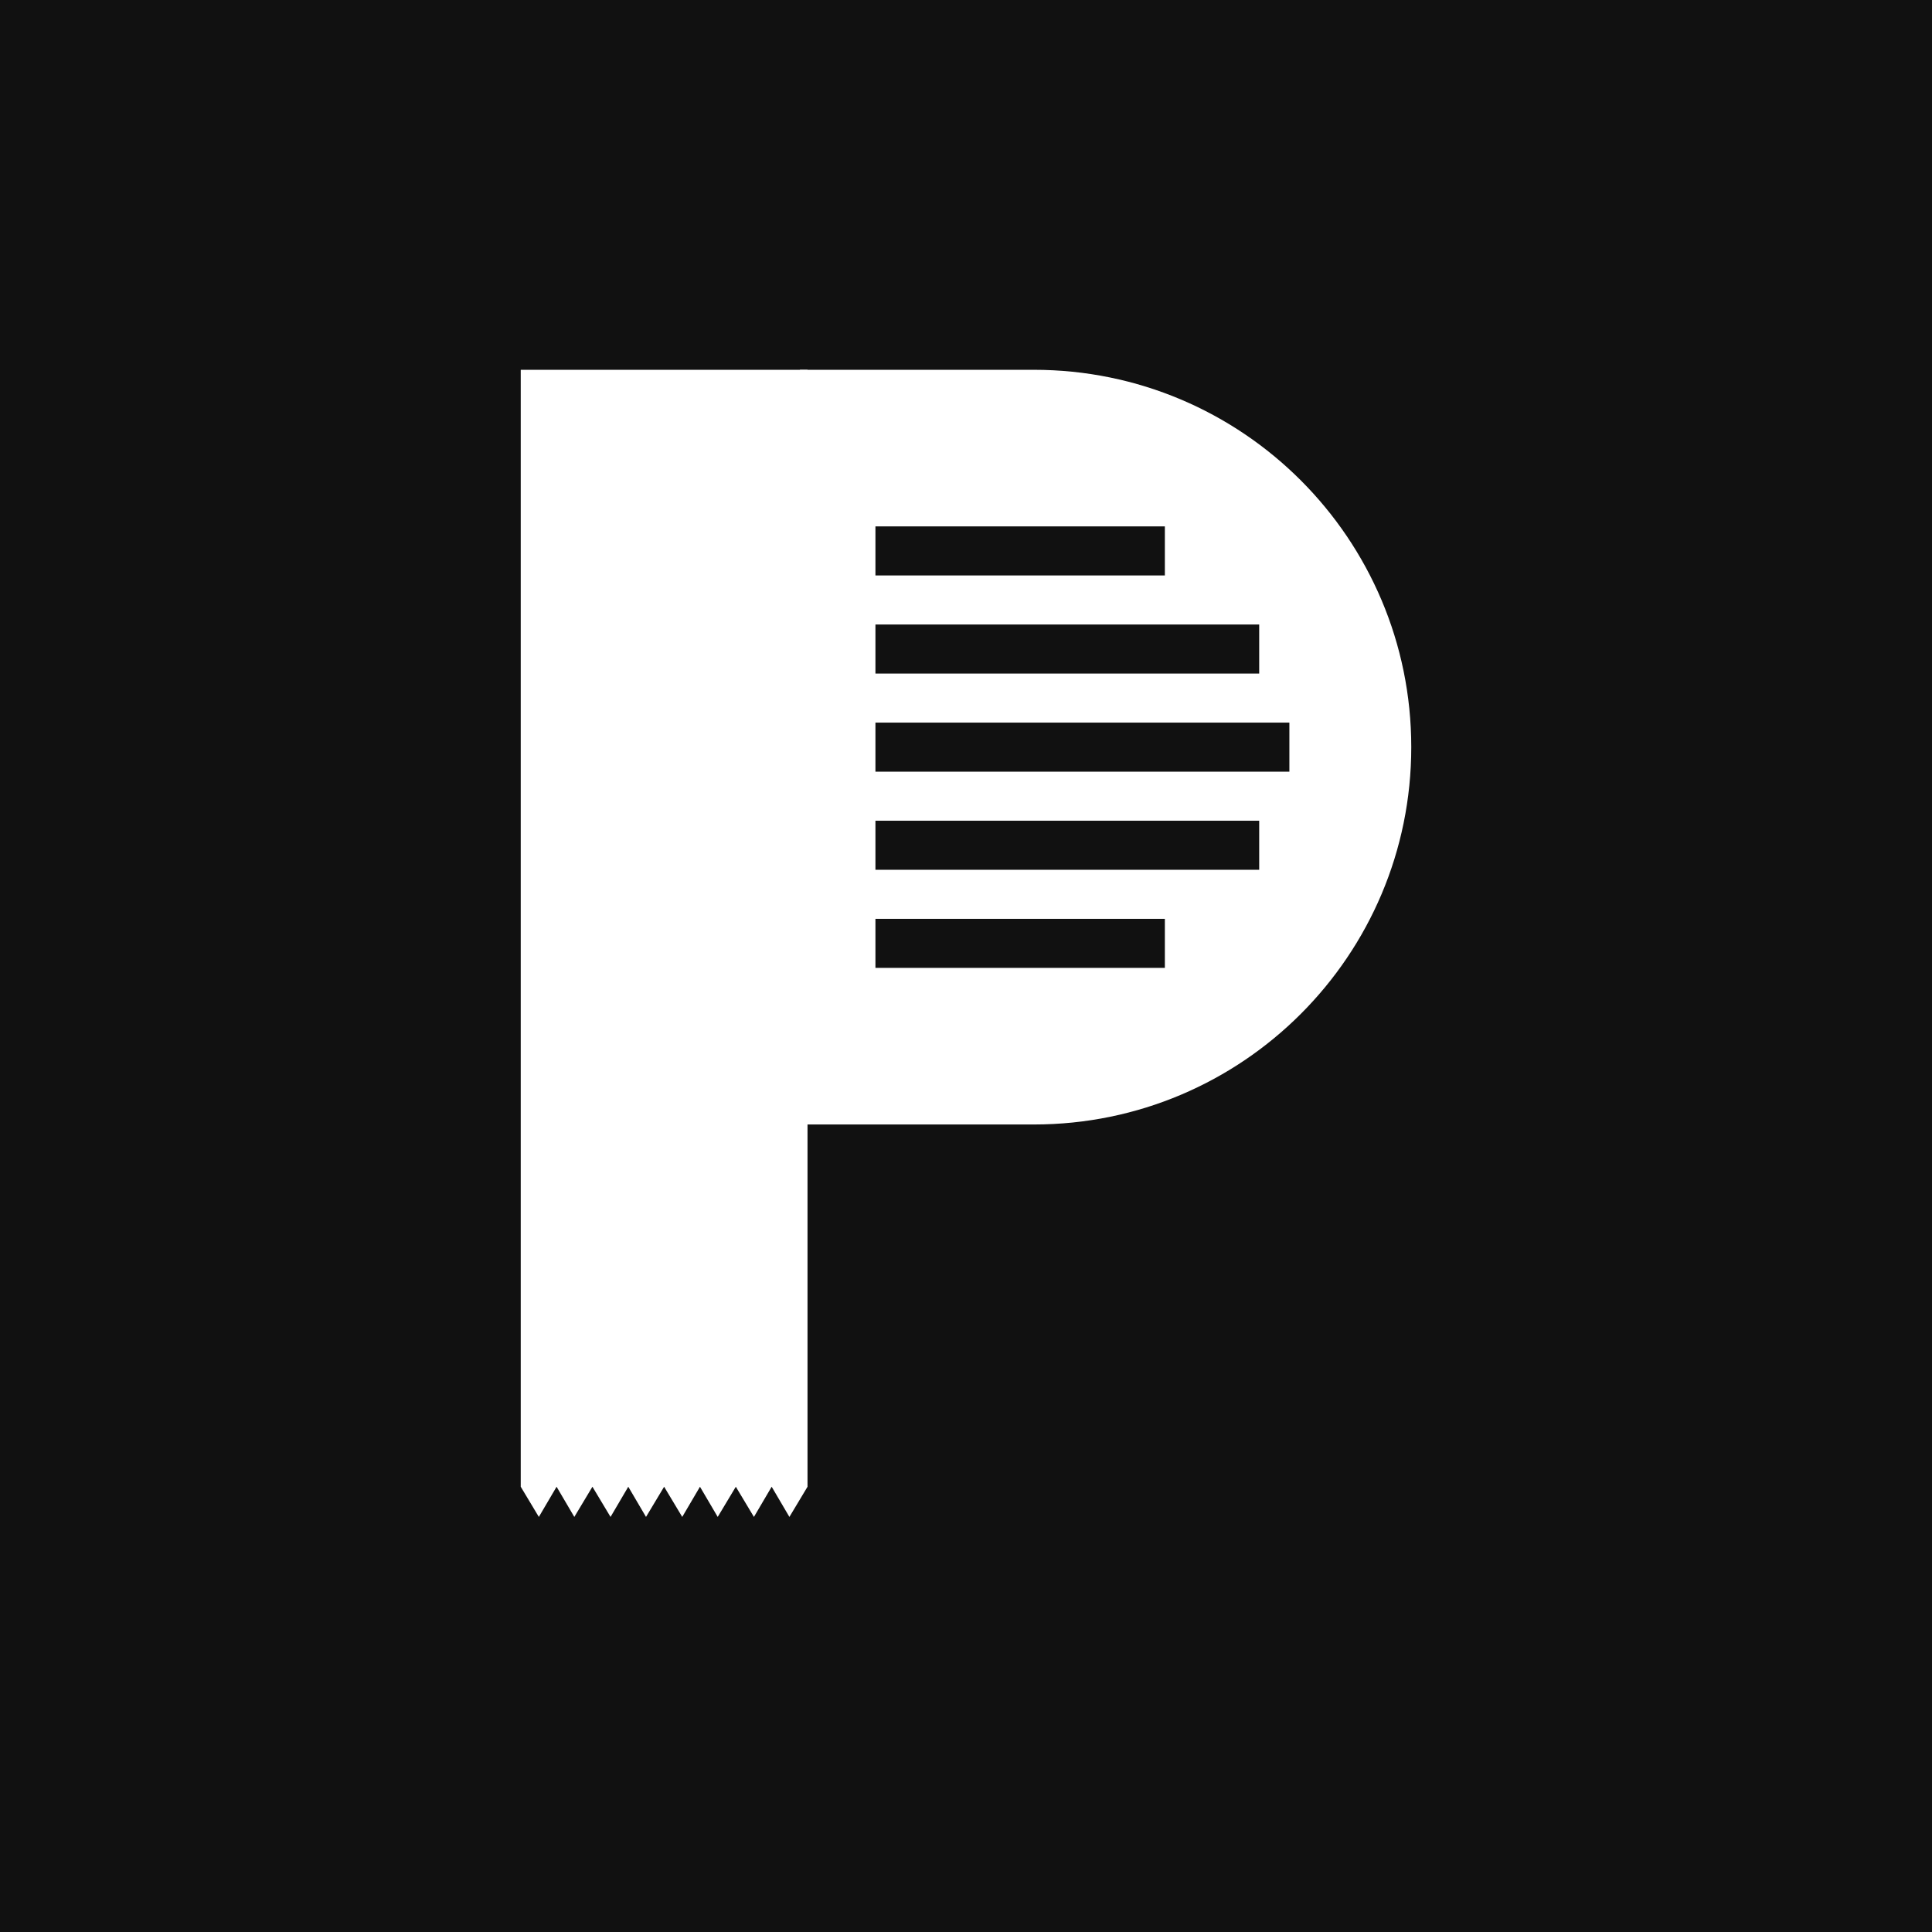
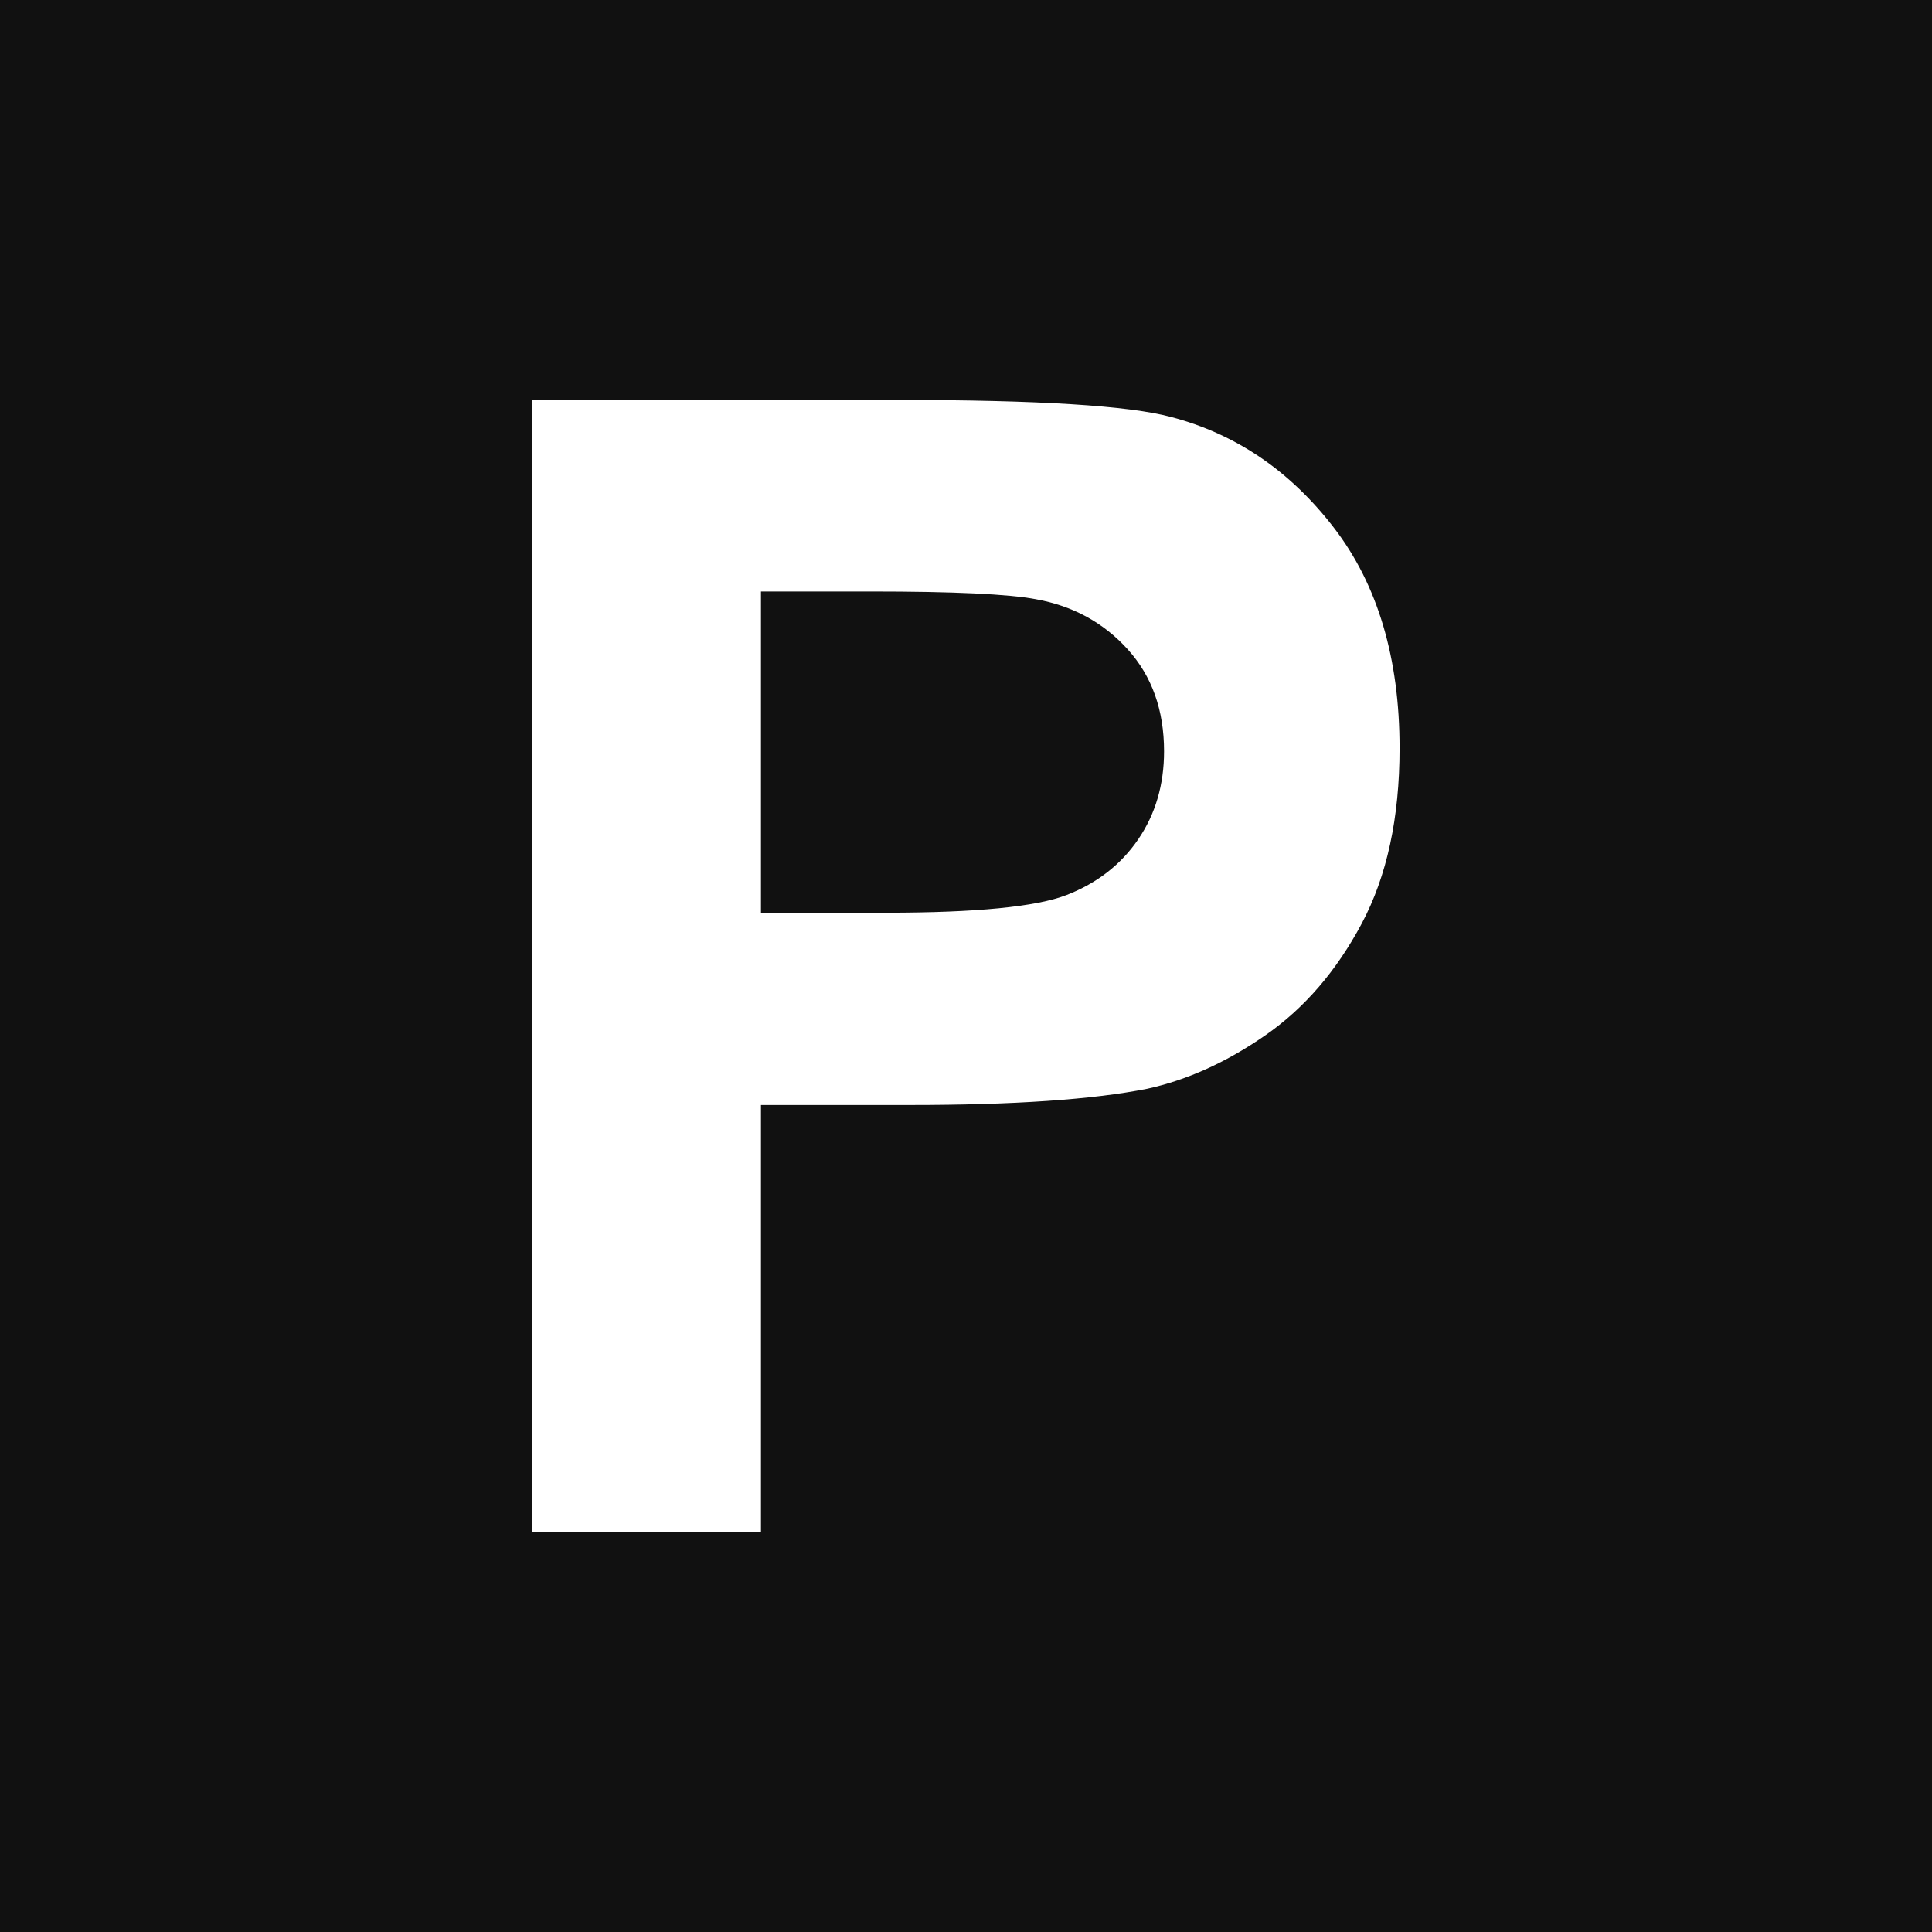
<svg xmlns="http://www.w3.org/2000/svg" viewBox="0 0 512 512">
  <rect width="512" height="512" fill="#111111" />
-   <g transform="translate(-26 -6)" fill="#FFFFFF">
-     <path d="M164 104 H240 V400 L235.2 408 L230.5 400 L225.8 408 L221.0 400 L216.2 408 L211.5 400 L206.8 408 L202.0 400 L197.2 408 L192.5 400 L187.8 408 L183.0 400 L178.2 408 L173.5 400 L168.8 408 L164.0 400 Z" />
-     <path d="M238 104 H300 a100 100 0 0 1 0 200 H238 Z" />
-     <g fill="#111111">
-       <rect x="258" y="145.5" width="76.7" height="13" />
-       <rect x="258" y="171.5" width="101.7" height="13" />
-       <rect x="258" y="197.5" width="109.7" height="13" />
-       <rect x="258" y="223.5" width="101.7" height="13" />
-       <rect x="258" y="249.5" width="76.7" height="13" />
-     </g>
-   </g>
+   <path fill="#FFFFFF" transform="translate(110.60 406.00) scale(0.20464 -0.20464)" d="M149 0V1466H624Q894 1466 976 1444Q1102 1411 1187.0 1300.5Q1272 1190 1272 1015Q1272 880 1223.0 788.0Q1174 696 1098.5 643.5Q1023 591 945 574Q839 553 638 553H445V0ZM445 1218V802H607Q782 802 841.0 825.0Q900 848 933.5 897.0Q967 946 967 1011Q967 1091 920.0 1143.0Q873 1195 801 1208Q748 1218 588 1218Z" />
</svg>
